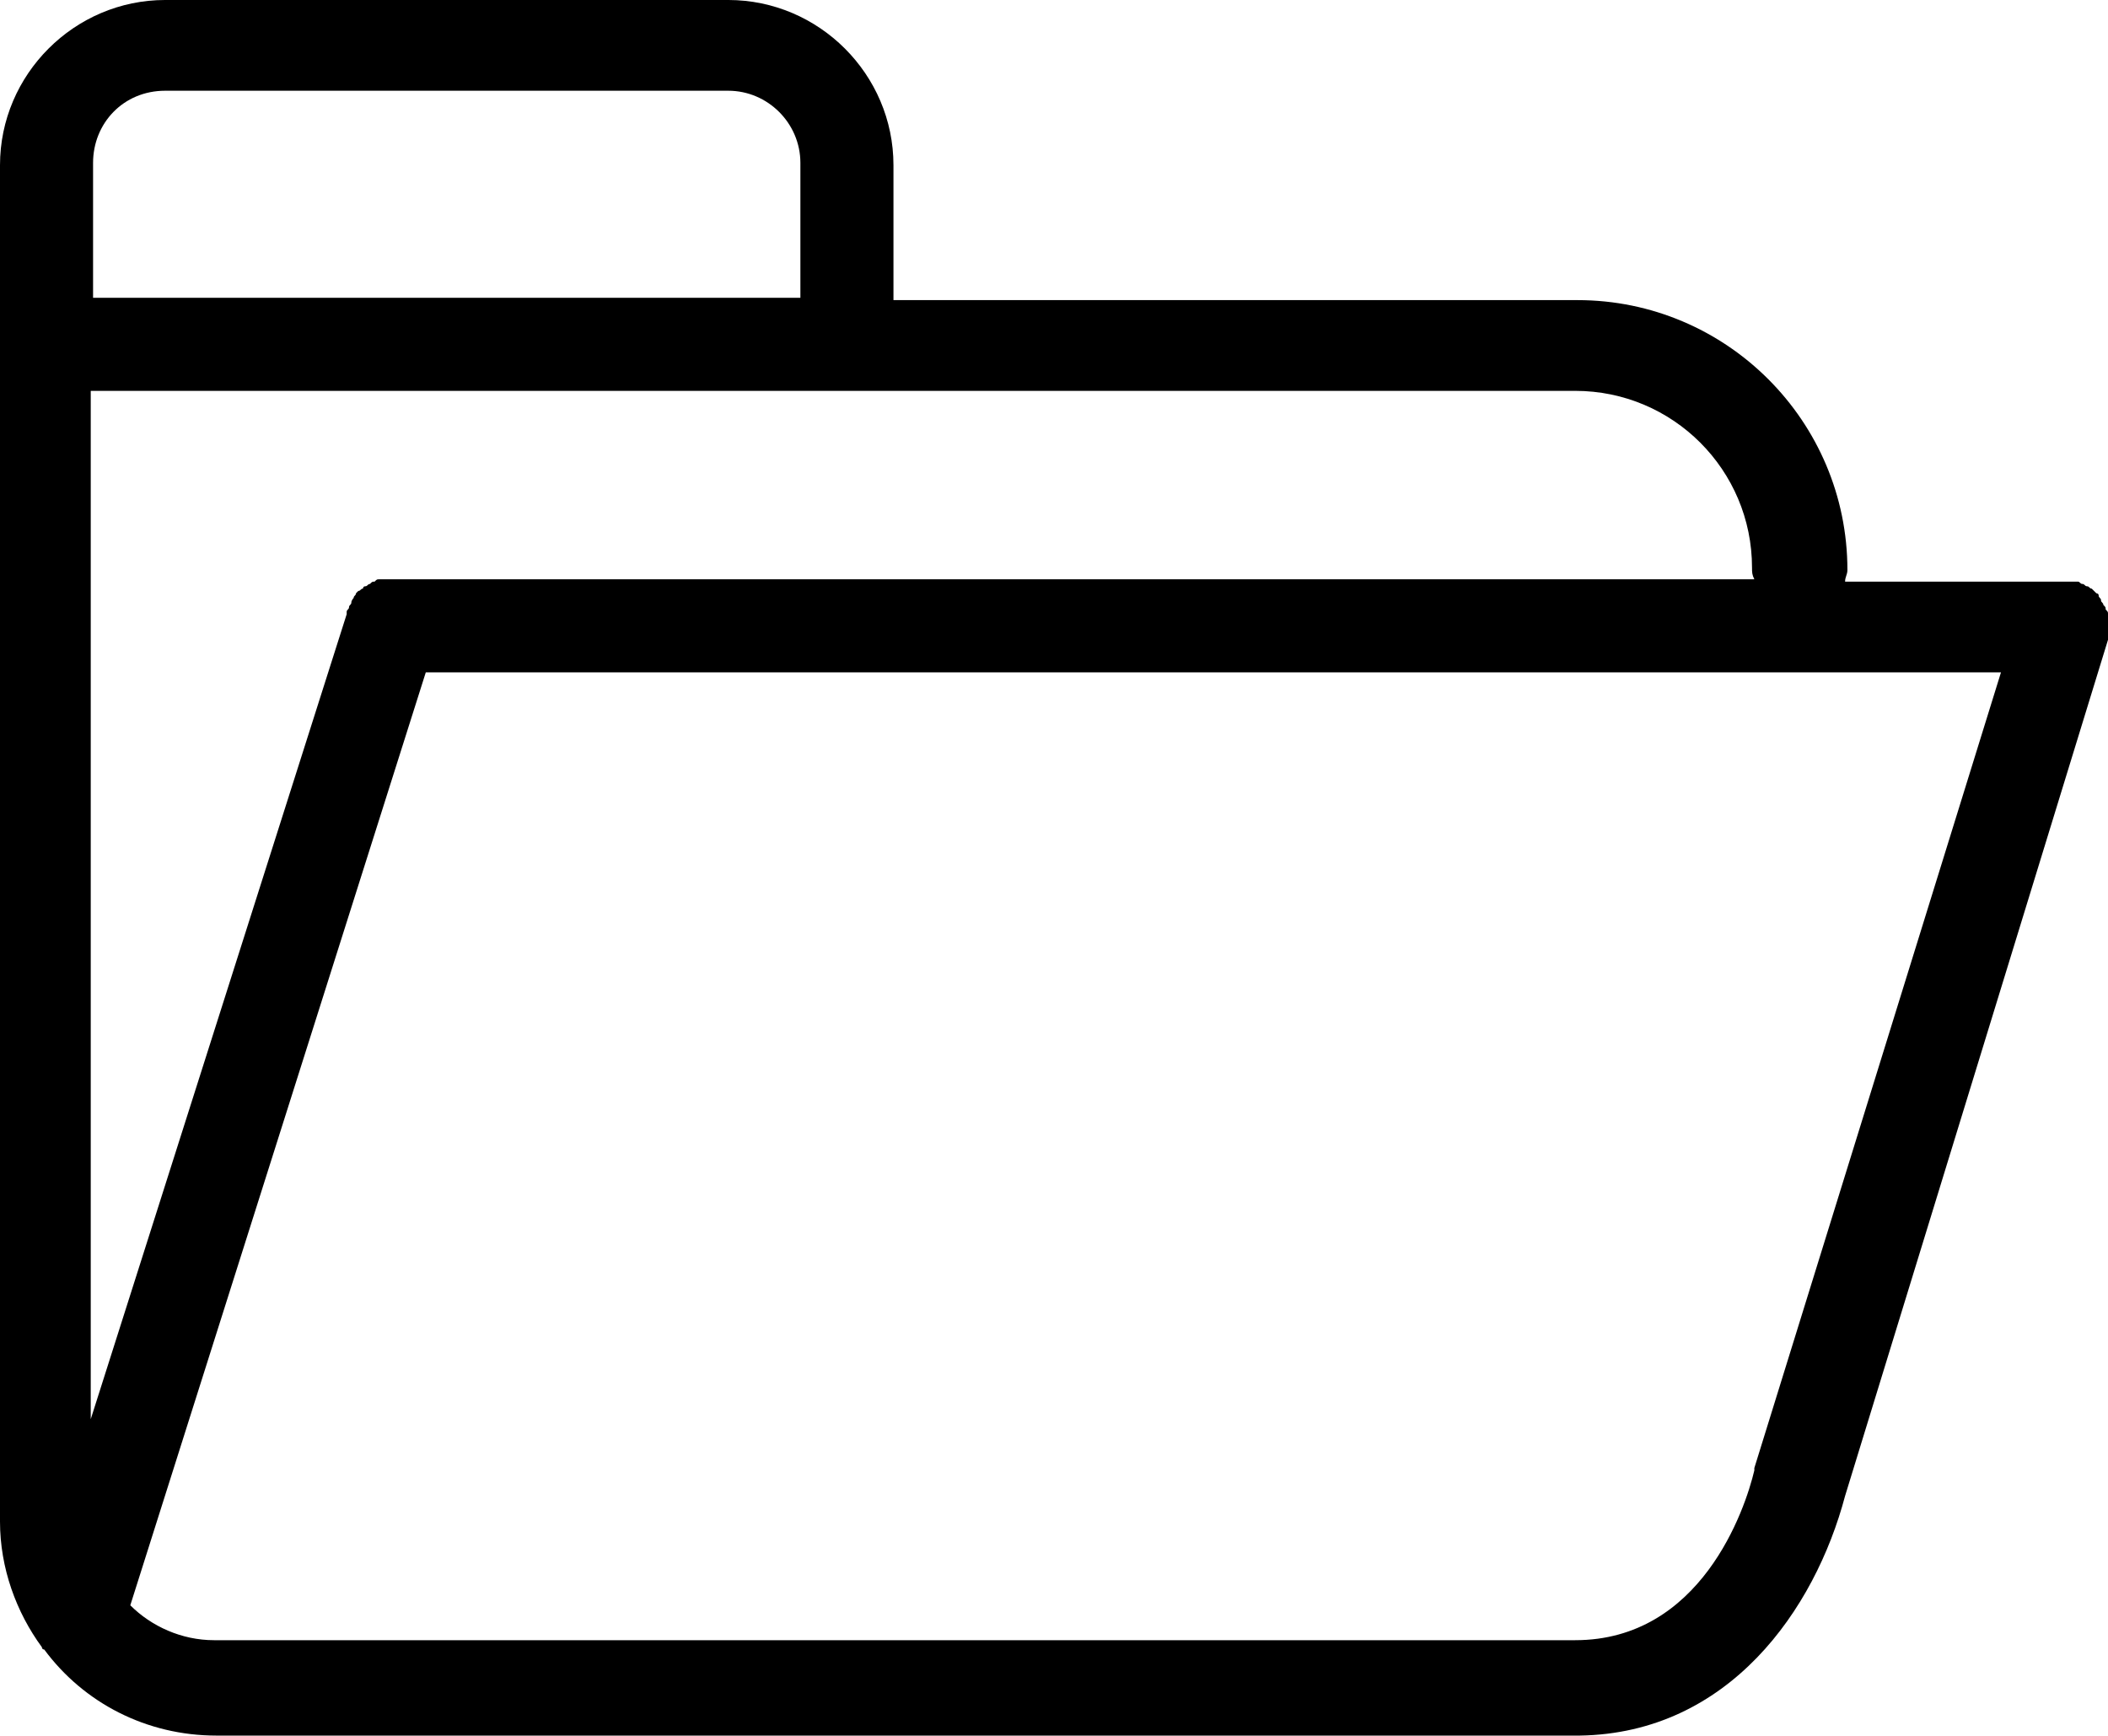
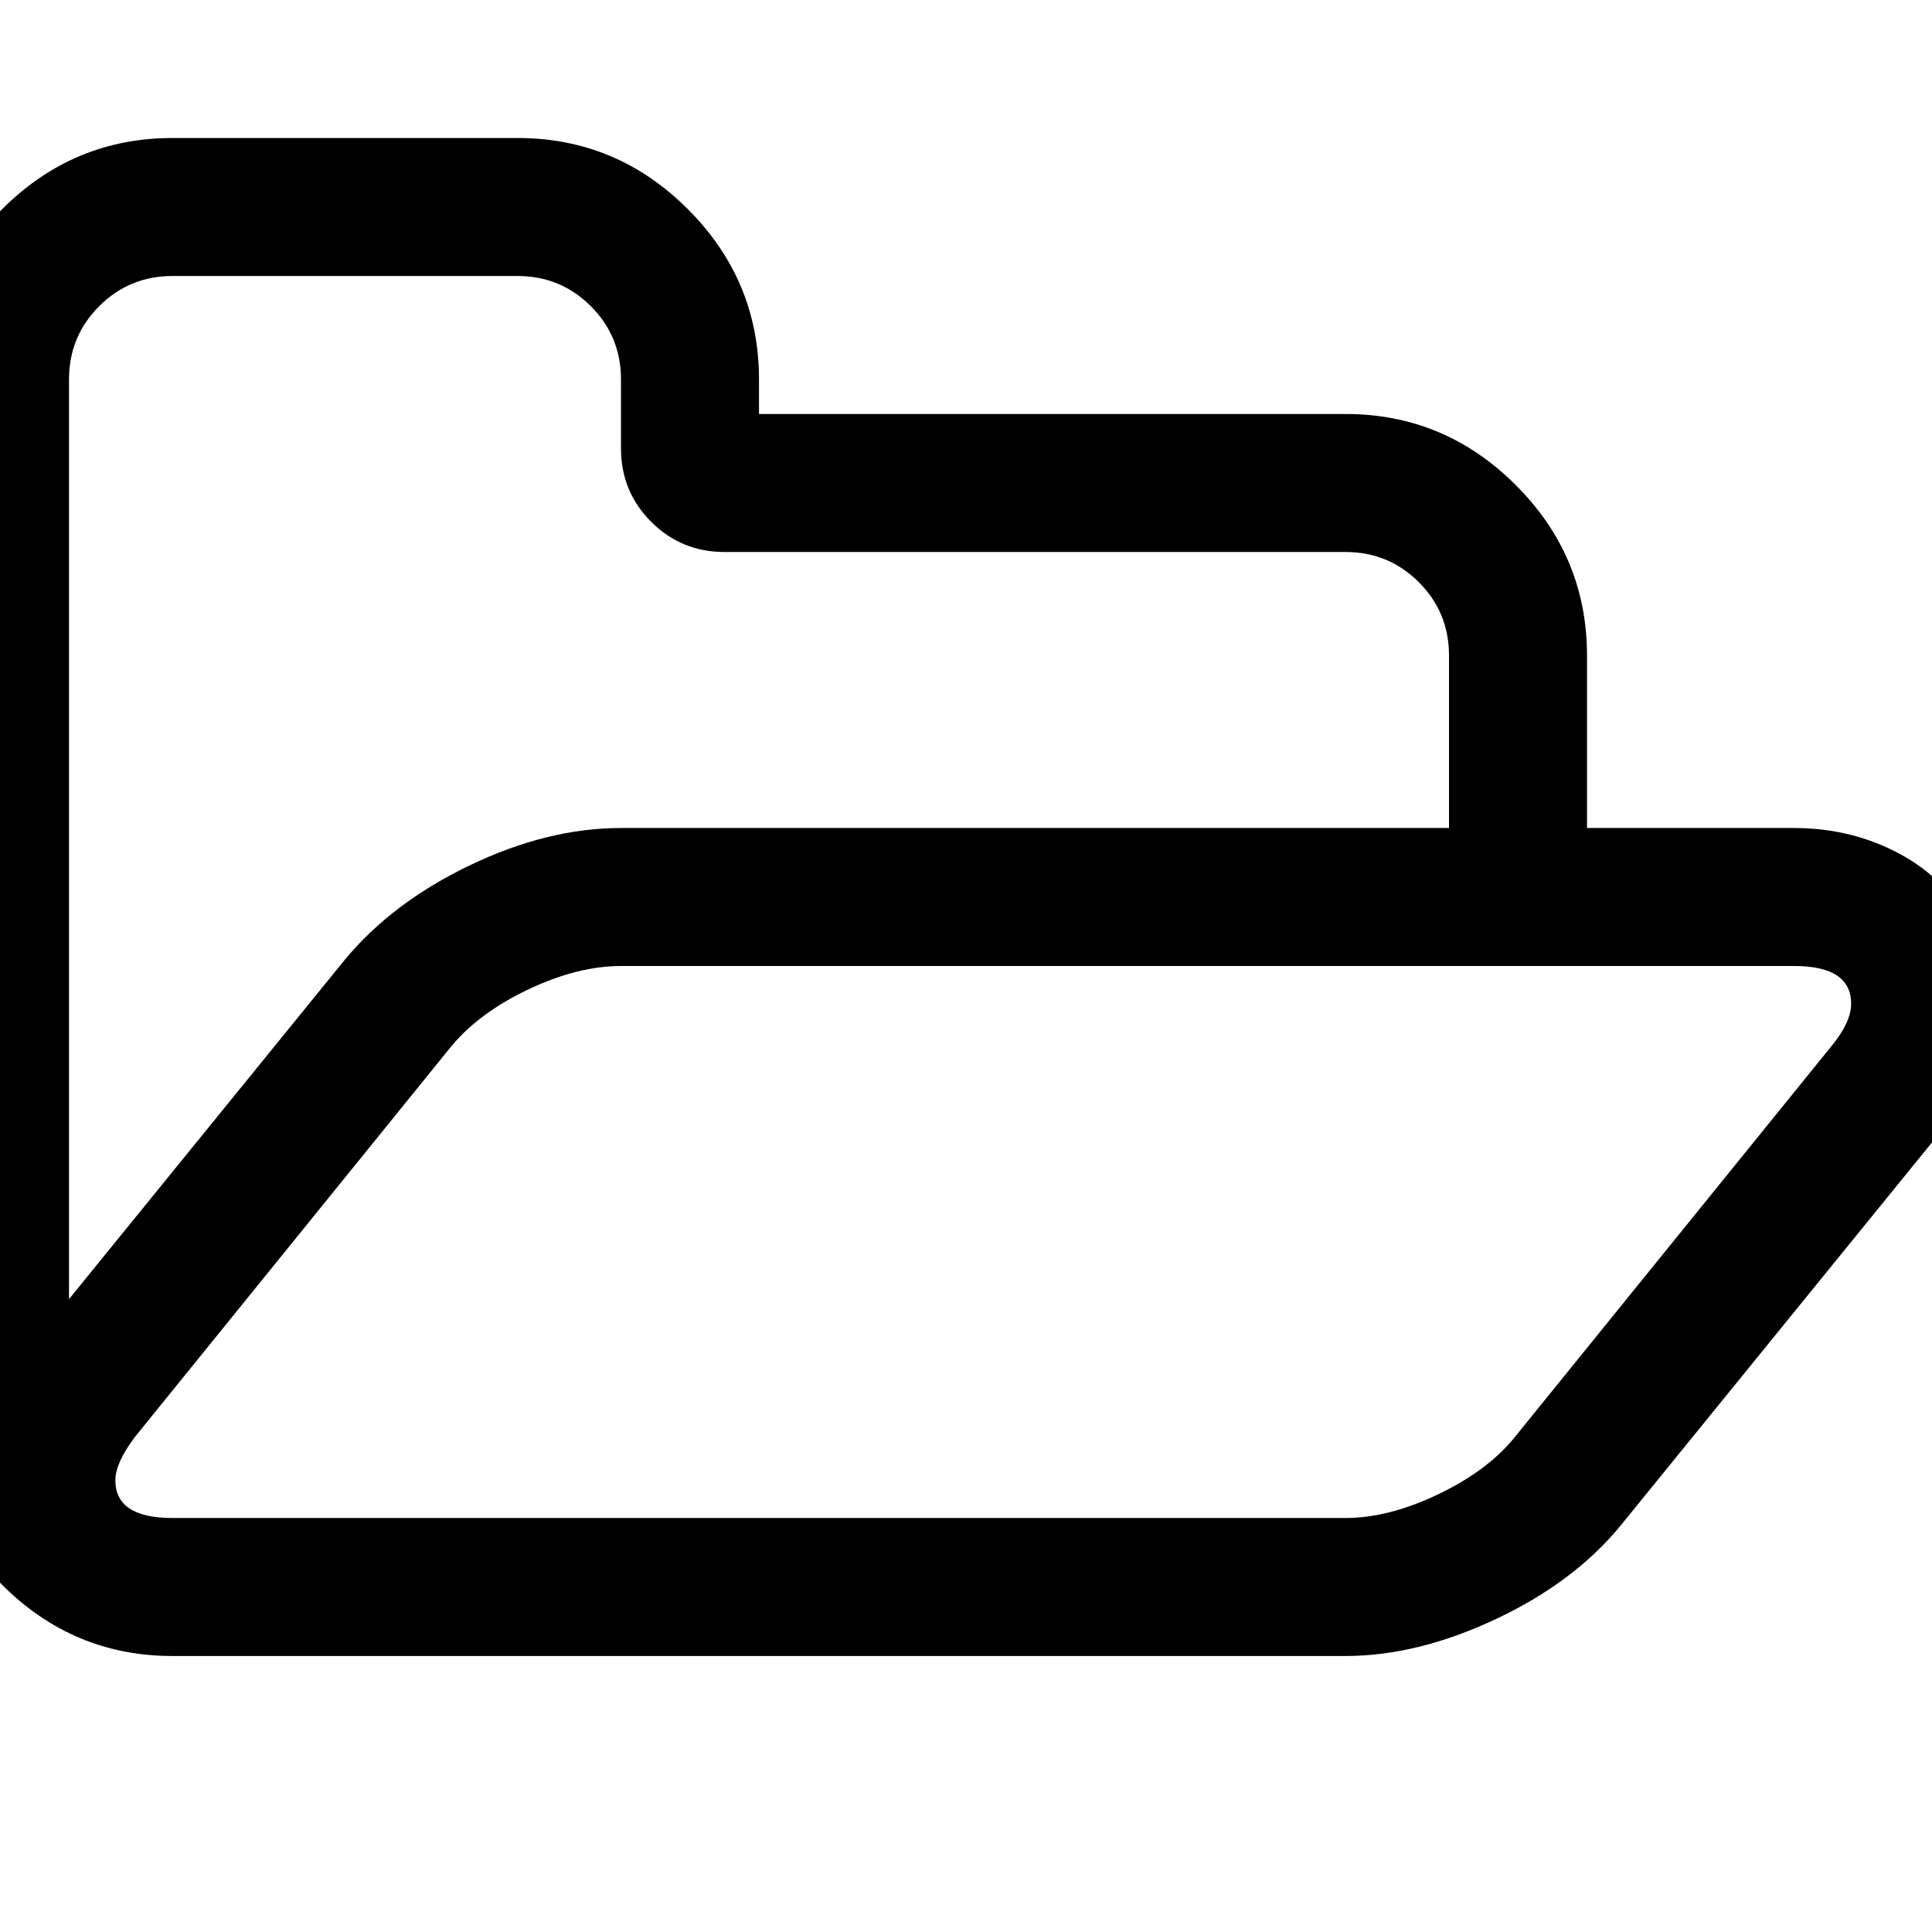
- <svg xmlns="http://www.w3.org/2000/svg" version="1.1" id="Layer_1" x="0px" y="0px" width="313.113px" height="257.818px" viewBox="77.443 44.237 313.113 257.818" enable-background="new 77.443 44.237 313.113 257.818" xml:space="preserve">
-   <path d="M390.557,136.857c0-0.345,0-0.345,0-0.691s0-0.346,0-0.691s0-0.346-0.346-0.691c0-0.346,0-0.346-0.346-0.691  c0-0.346-0.346-0.346-0.346-0.691c0-0.345-0.346-0.345-0.346-0.691s-0.346-0.346-0.346-0.346l-0.345-0.346l-0.346-0.345  c-0.346,0-0.346-0.346-0.691-0.346c-0.345,0-0.345-0.346-0.69-0.346s-0.346-0.346-0.691-0.346h-0.346h-0.346  c-0.346,0-0.346,0-0.691,0s-0.346,0-0.691,0h-0.346h-32.141c0-0.691,0.346-1.037,0.346-1.728c0-22.118-17.971-40.089-40.09-40.089  H210.154V68.774c0-13.479-11.06-24.538-24.538-24.538h-83.635c-13.479,0-24.538,11.059-24.538,24.538v26.957V270.26  c0,6.912,2.419,13.479,6.221,18.662c0,0,0,0.346,0.346,0.346c5.875,7.948,15.206,12.787,25.574,12.787h202.521  c22.119-0.346,34.906-18.662,39.398-35.598l0,0l39.053-127.18v-0.346c0-0.346,0-0.346,0-0.691c0-0.346,0-0.346,0-0.691  C390.557,137.549,390.557,137.203,390.557,136.857C390.557,137.203,390.557,136.857,390.557,136.857z M337.68,128.563  c0,0.691,0,1.037,0.346,1.728H135.504h-0.346c-0.345,0-0.345,0-0.691,0s-0.346,0-0.691,0s-0.346,0-0.691,0.346  c-0.346,0-0.346,0-0.691,0.346c-0.346,0-0.346,0.346-0.691,0.346c-0.345,0-0.345,0.346-0.345,0.346  c-0.346,0-0.346,0.345-0.691,0.345l-0.346,0.346c0,0.346-0.345,0.346-0.345,0.691c0,0-0.346,0.345-0.346,0.691  s-0.346,0.346-0.346,0.691s-0.346,0.346-0.346,0.691v0.346L90.921,255.053V102.298h220.493  C325.93,102.298,337.68,114.048,337.68,128.563z M101.981,57.715h83.635c5.875,0,10.713,4.838,10.713,10.713v20.045H91.267V68.429  C91.267,62.554,95.76,57.715,101.981,57.715z M311.414,287.885H109.238c-4.838,0-9.331-2.074-12.441-5.184l43.891-138.586h233.971  l-36.634,118.195c0,0,0,0,0,0.346l0,0C336.643,268.531,330.076,287.885,311.414,287.885z" />
+ <svg xmlns="http://www.w3.org/2000/svg" width="1792" height="1792" viewBox="0 0 1792 1792">
+   <path d="M1717 931q0-35-53-35h-1088q-40 0-85.5 21.5t-71.5 52.5l-294 363q-18 24-18 40 0 35 53 35h1088q40 0 86-22t71-53l294-363q18-22 18-39zm-1141-163h768v-160q0-40-28-68t-68-28h-576q-40 0-68-28t-28-68v-64q0-40-28-68t-68-28h-320q-40 0-68 28t-28 68v853l256-315q44-53 116-87.5t140-34.5zm1269 163q0 62-46 120l-295 363q-43 53-116 87.5t-140 34.5h-1088q-92 0-158-66t-66-158v-960q0-92 66-158t158-66h320q92 0 158 66t66 158v32h544q92 0 158 66t66 158v160h192q54 0 99 24.5t67 70.5q15 32 15 68z" />
</svg>
